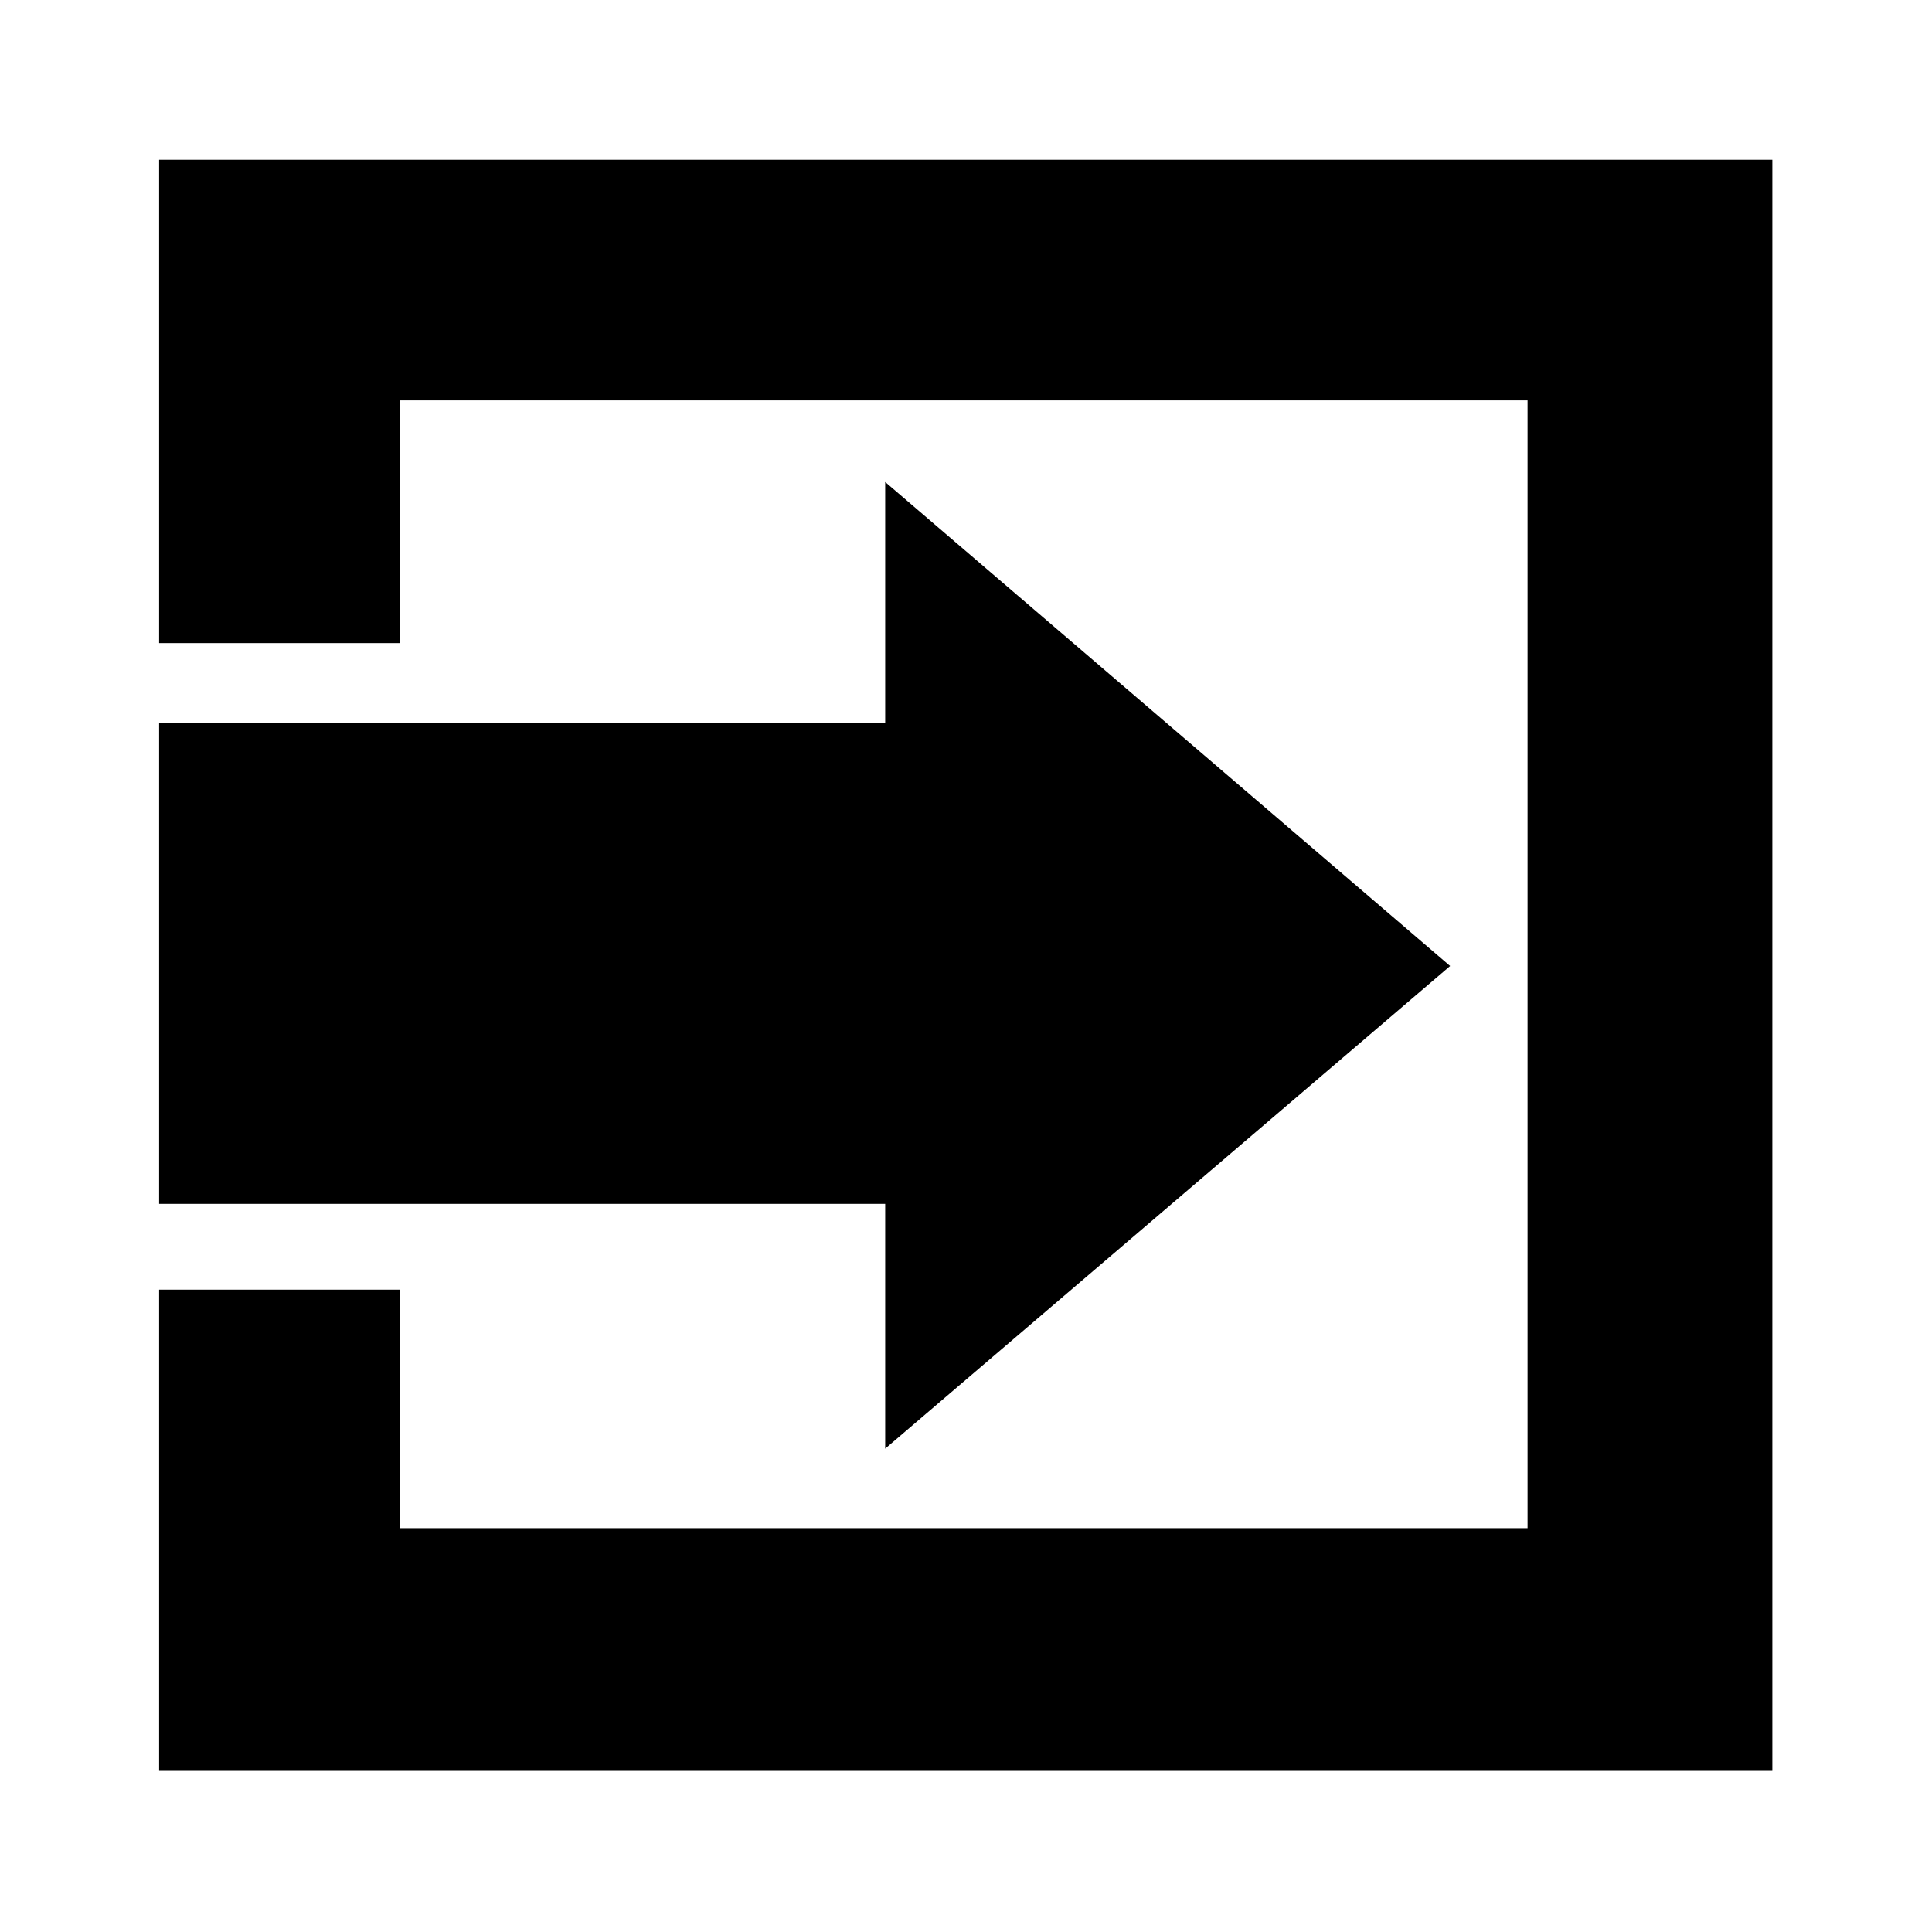
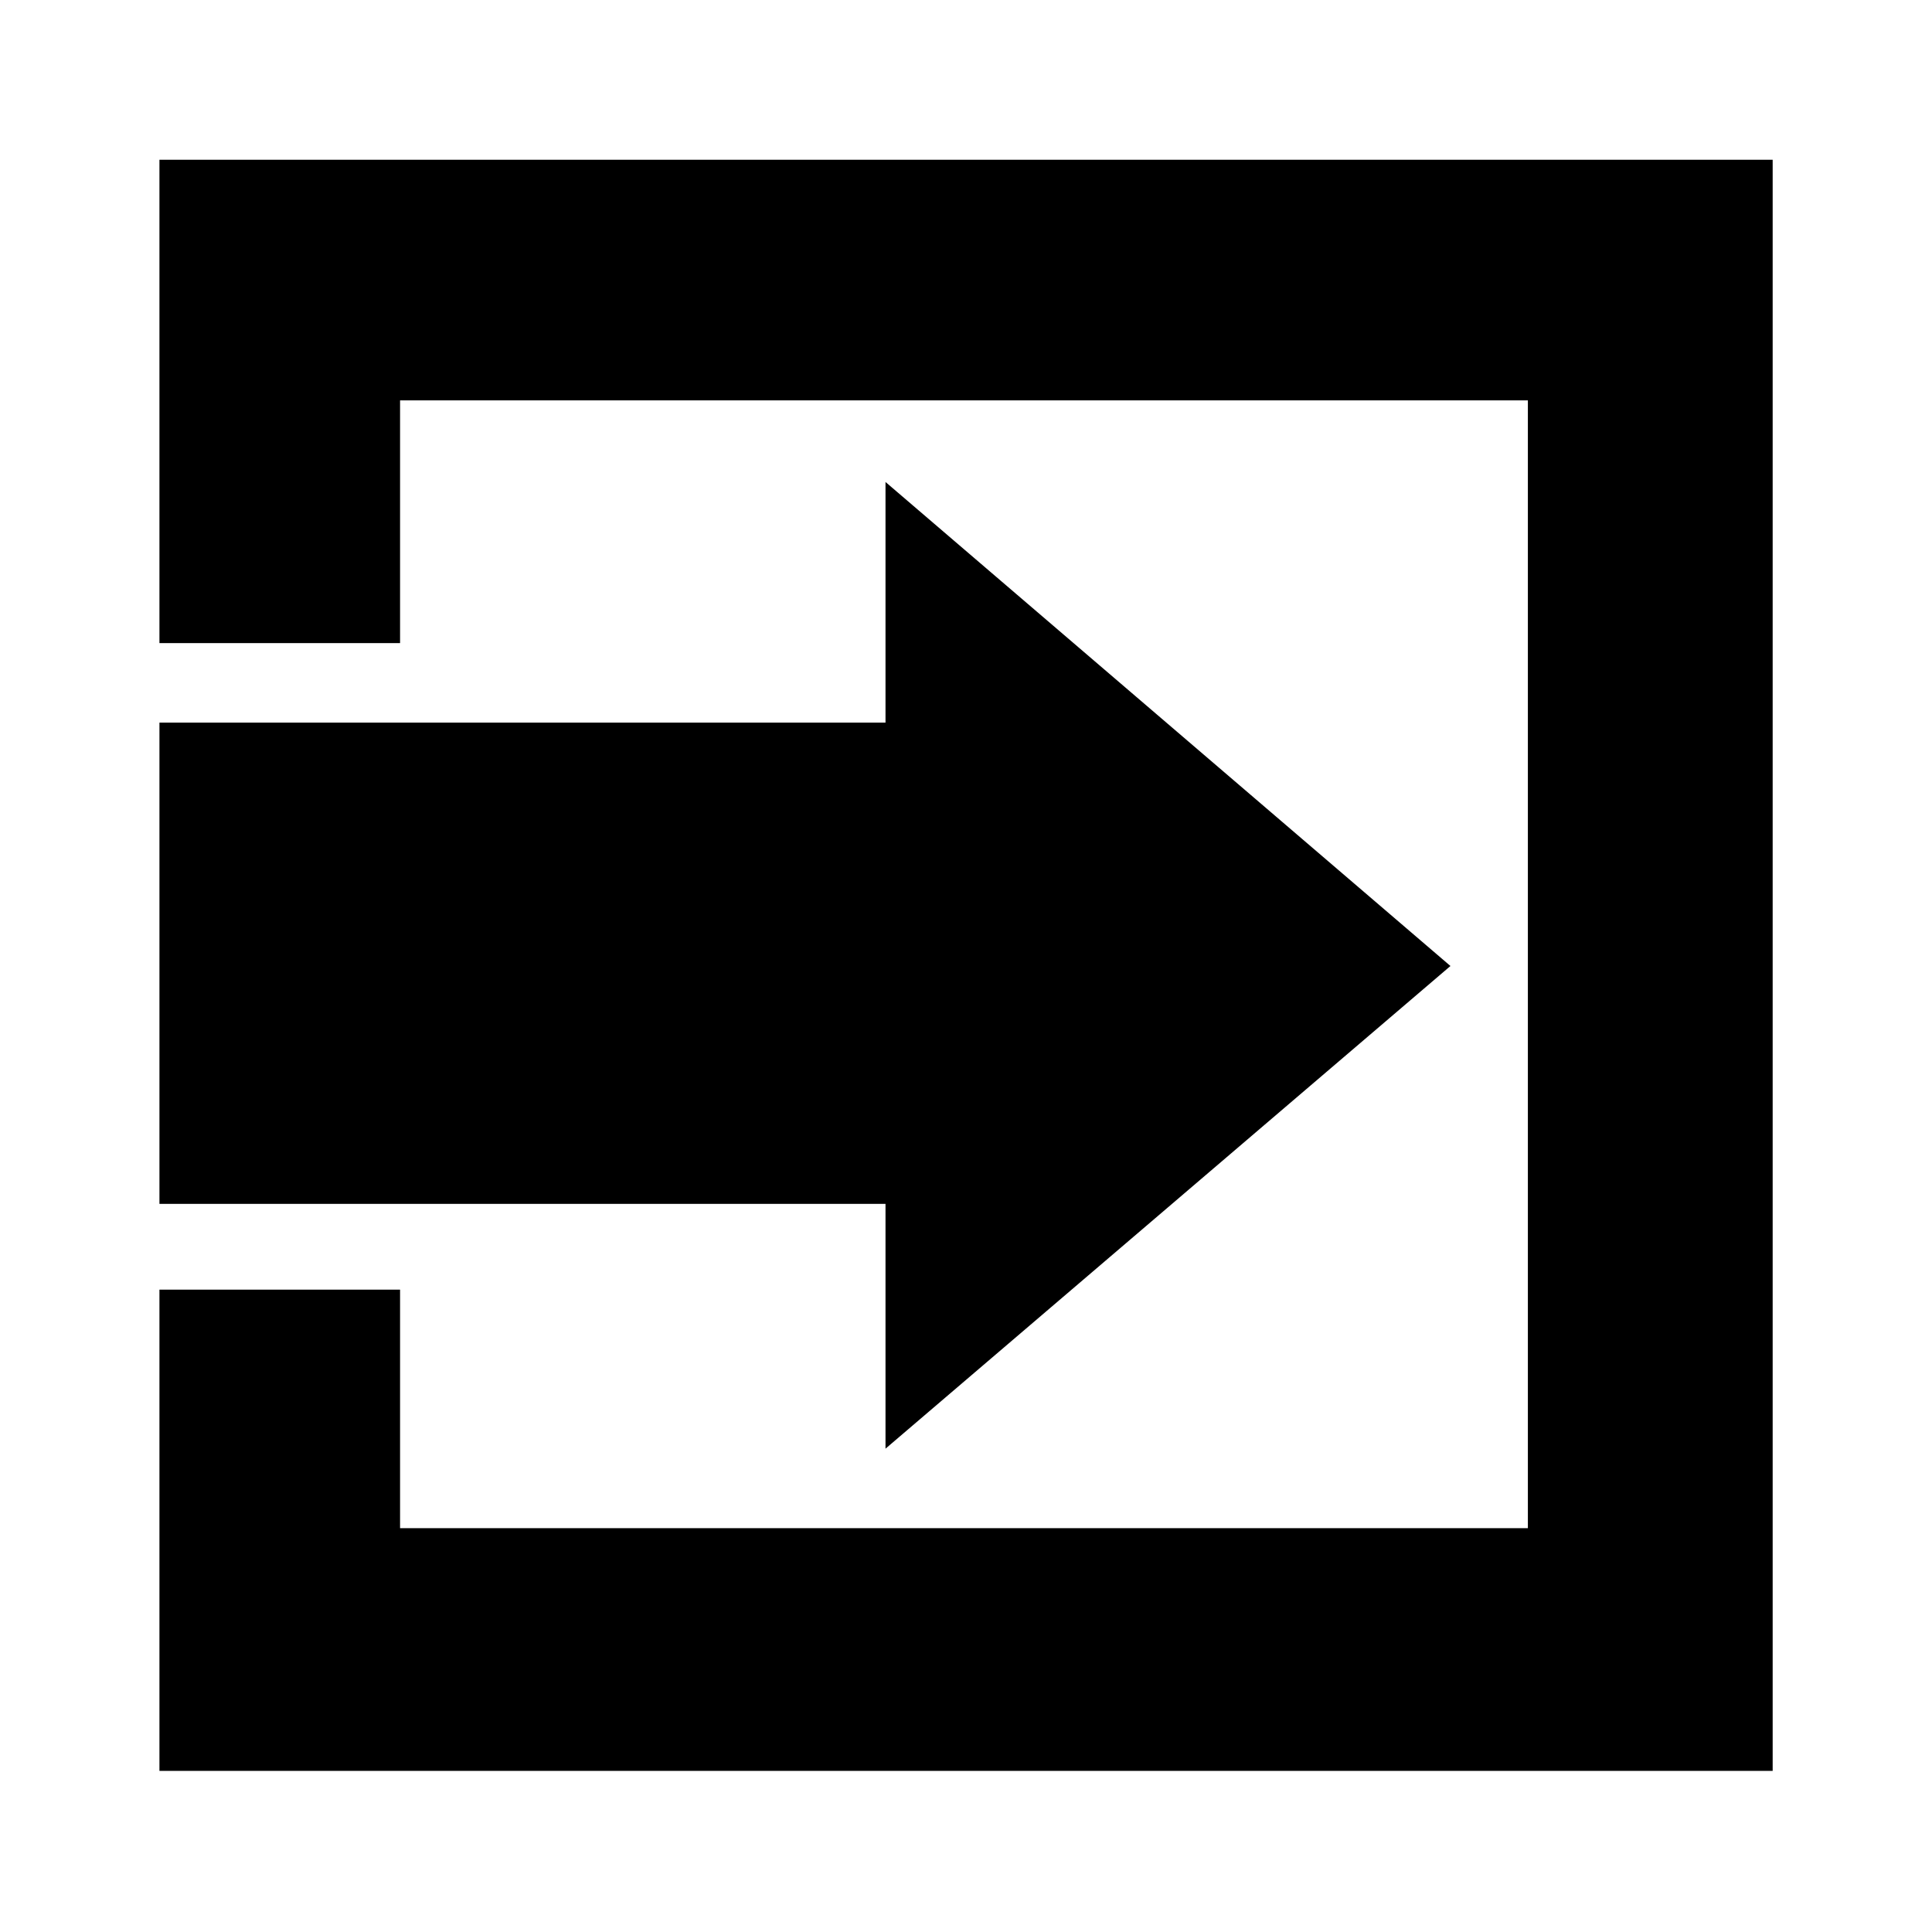
- <svg xmlns="http://www.w3.org/2000/svg" version="1.1" x="0px" y="0px" viewBox="0 0 107.959 107.994" xml:space="preserve">
+ <svg xmlns="http://www.w3.org/2000/svg" version="1.1" x="0px" y="0px" width="110" height="110" viewBox="0 0 107.959 107.994" xml:space="preserve">
  <polygon points="8.895,35.948 8.895,8.93 99.07,8.93 99.07,98.988 8.895,98.988 8.895,72.088 22.345,72.088 22.345,85.421   85.387,85.421 85.387,22.38 22.345,22.38 22.345,35.948 " />
  <polygon points="8.895,40.392 49.48,40.392 49.48,26.942 81.059,53.997 49.48,80.977 49.48,67.293 8.895,67.293 " />
</svg>
